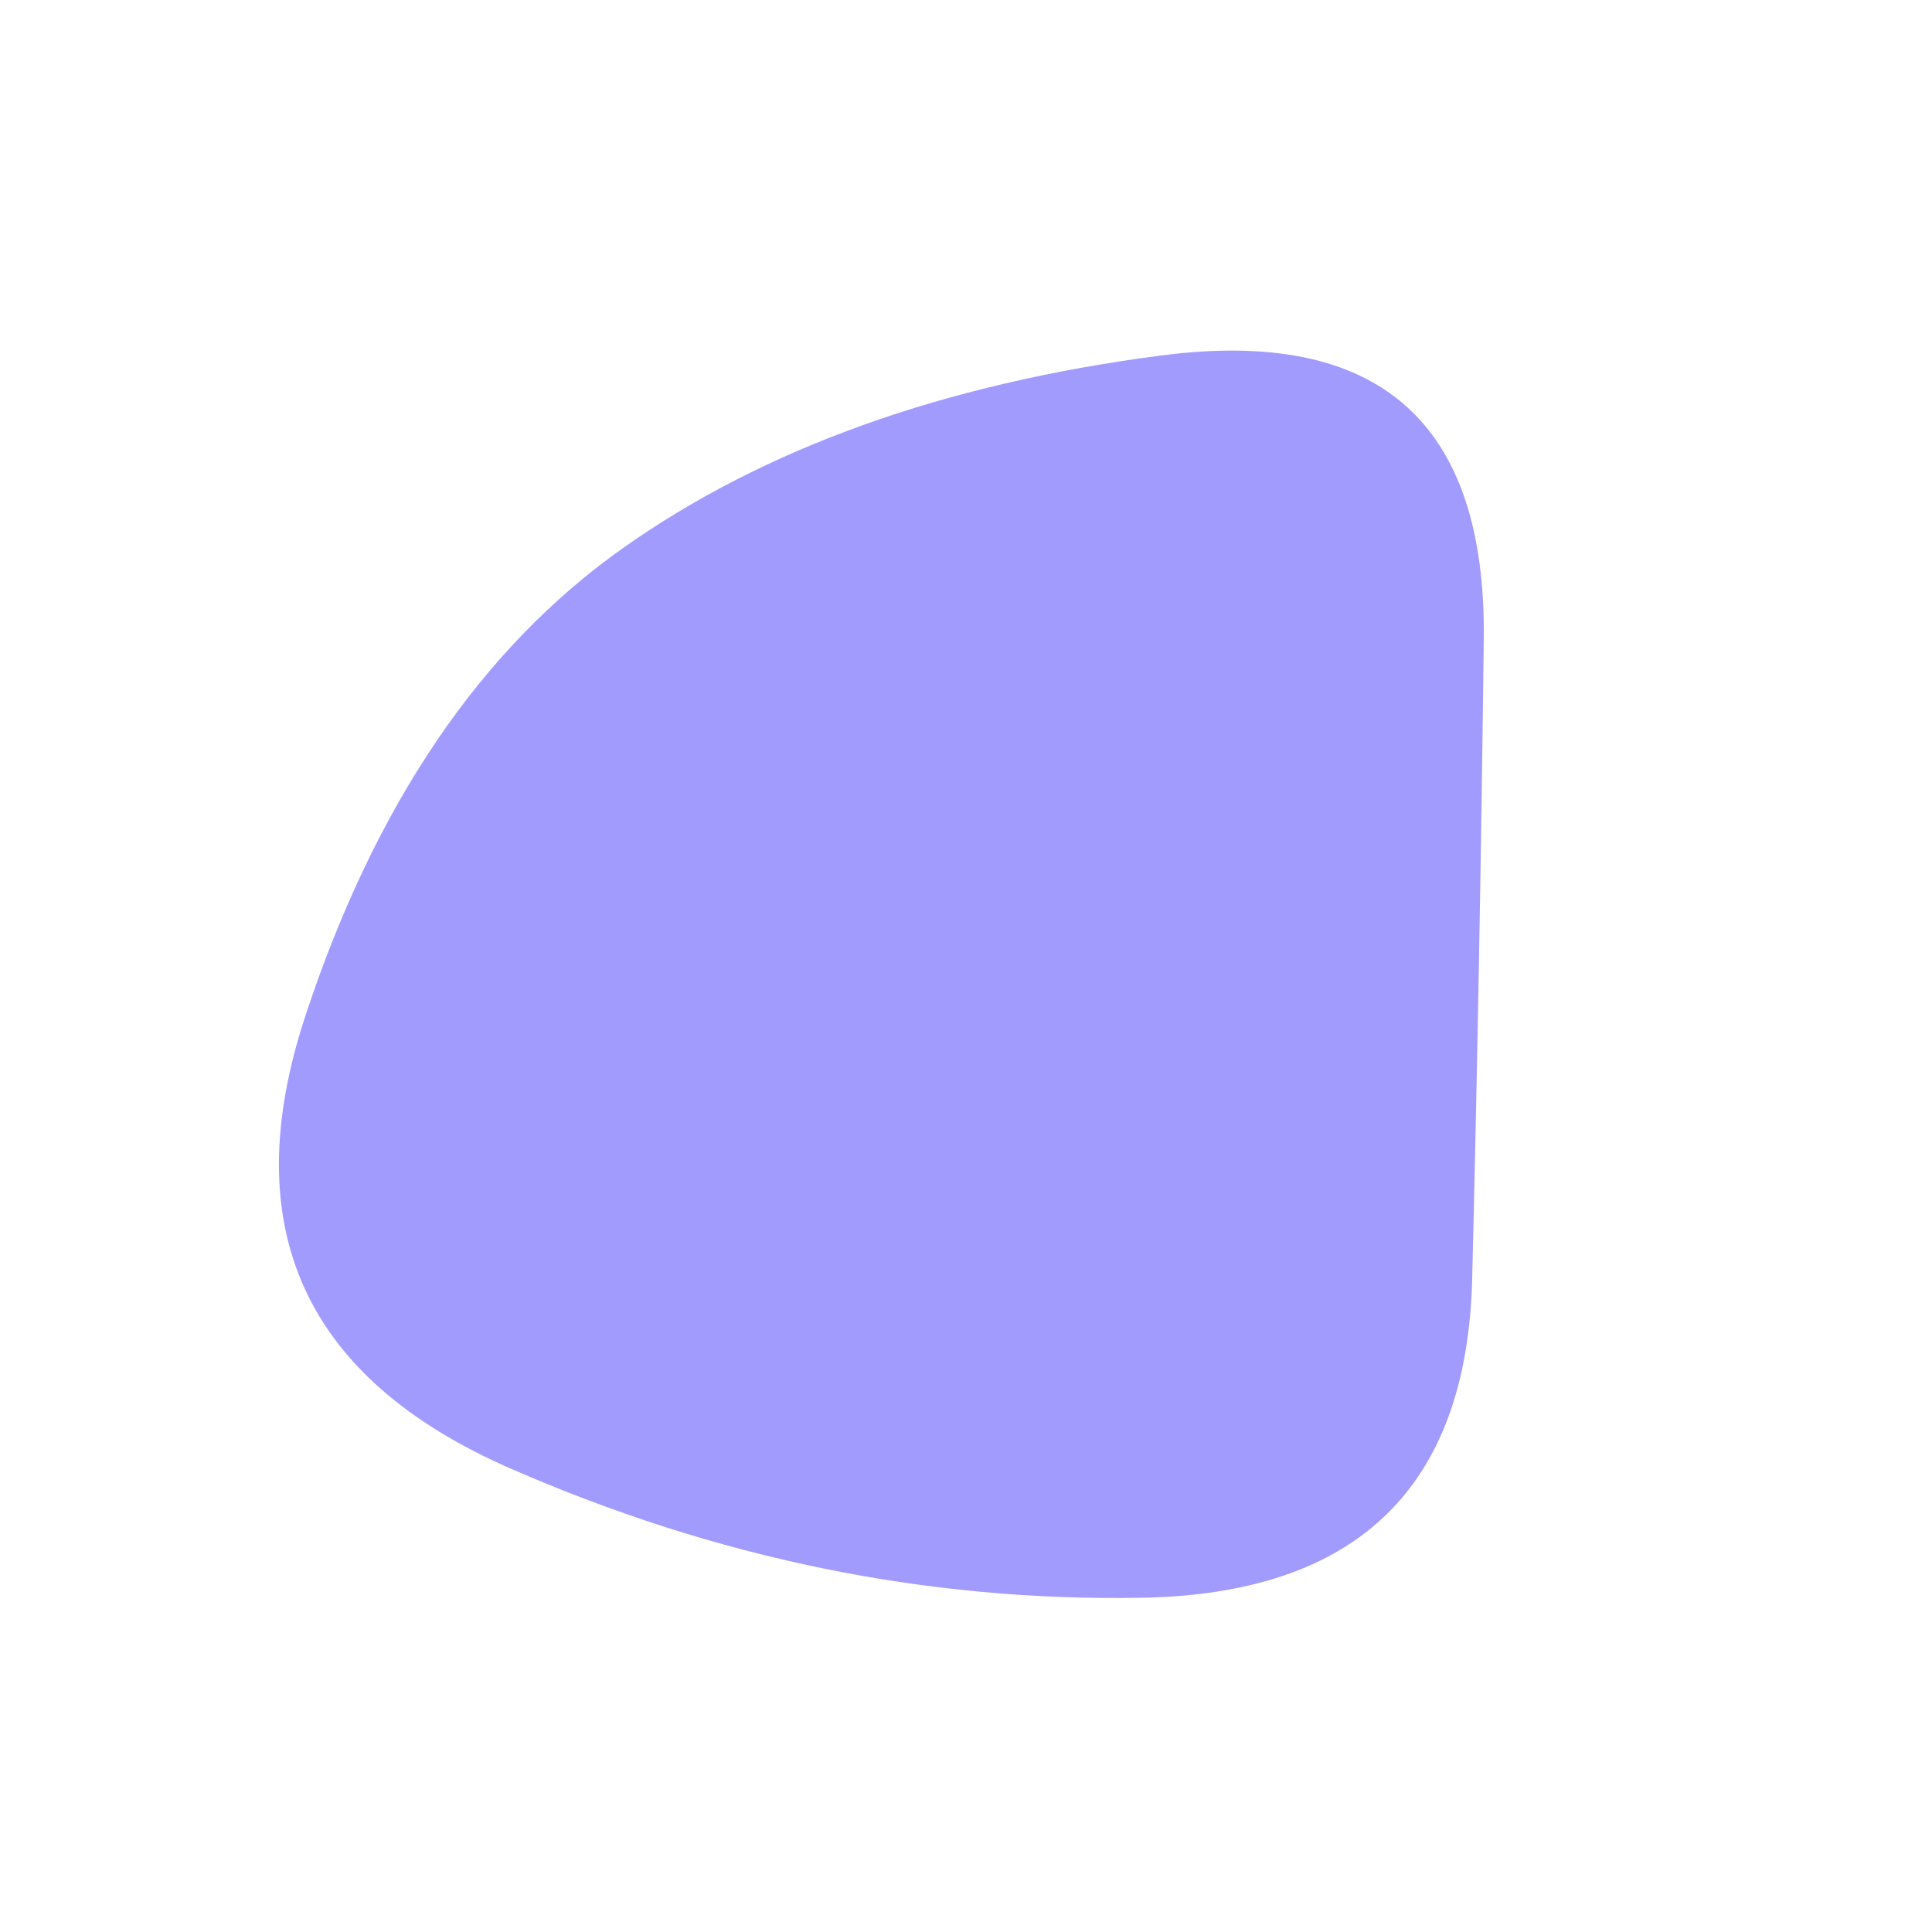
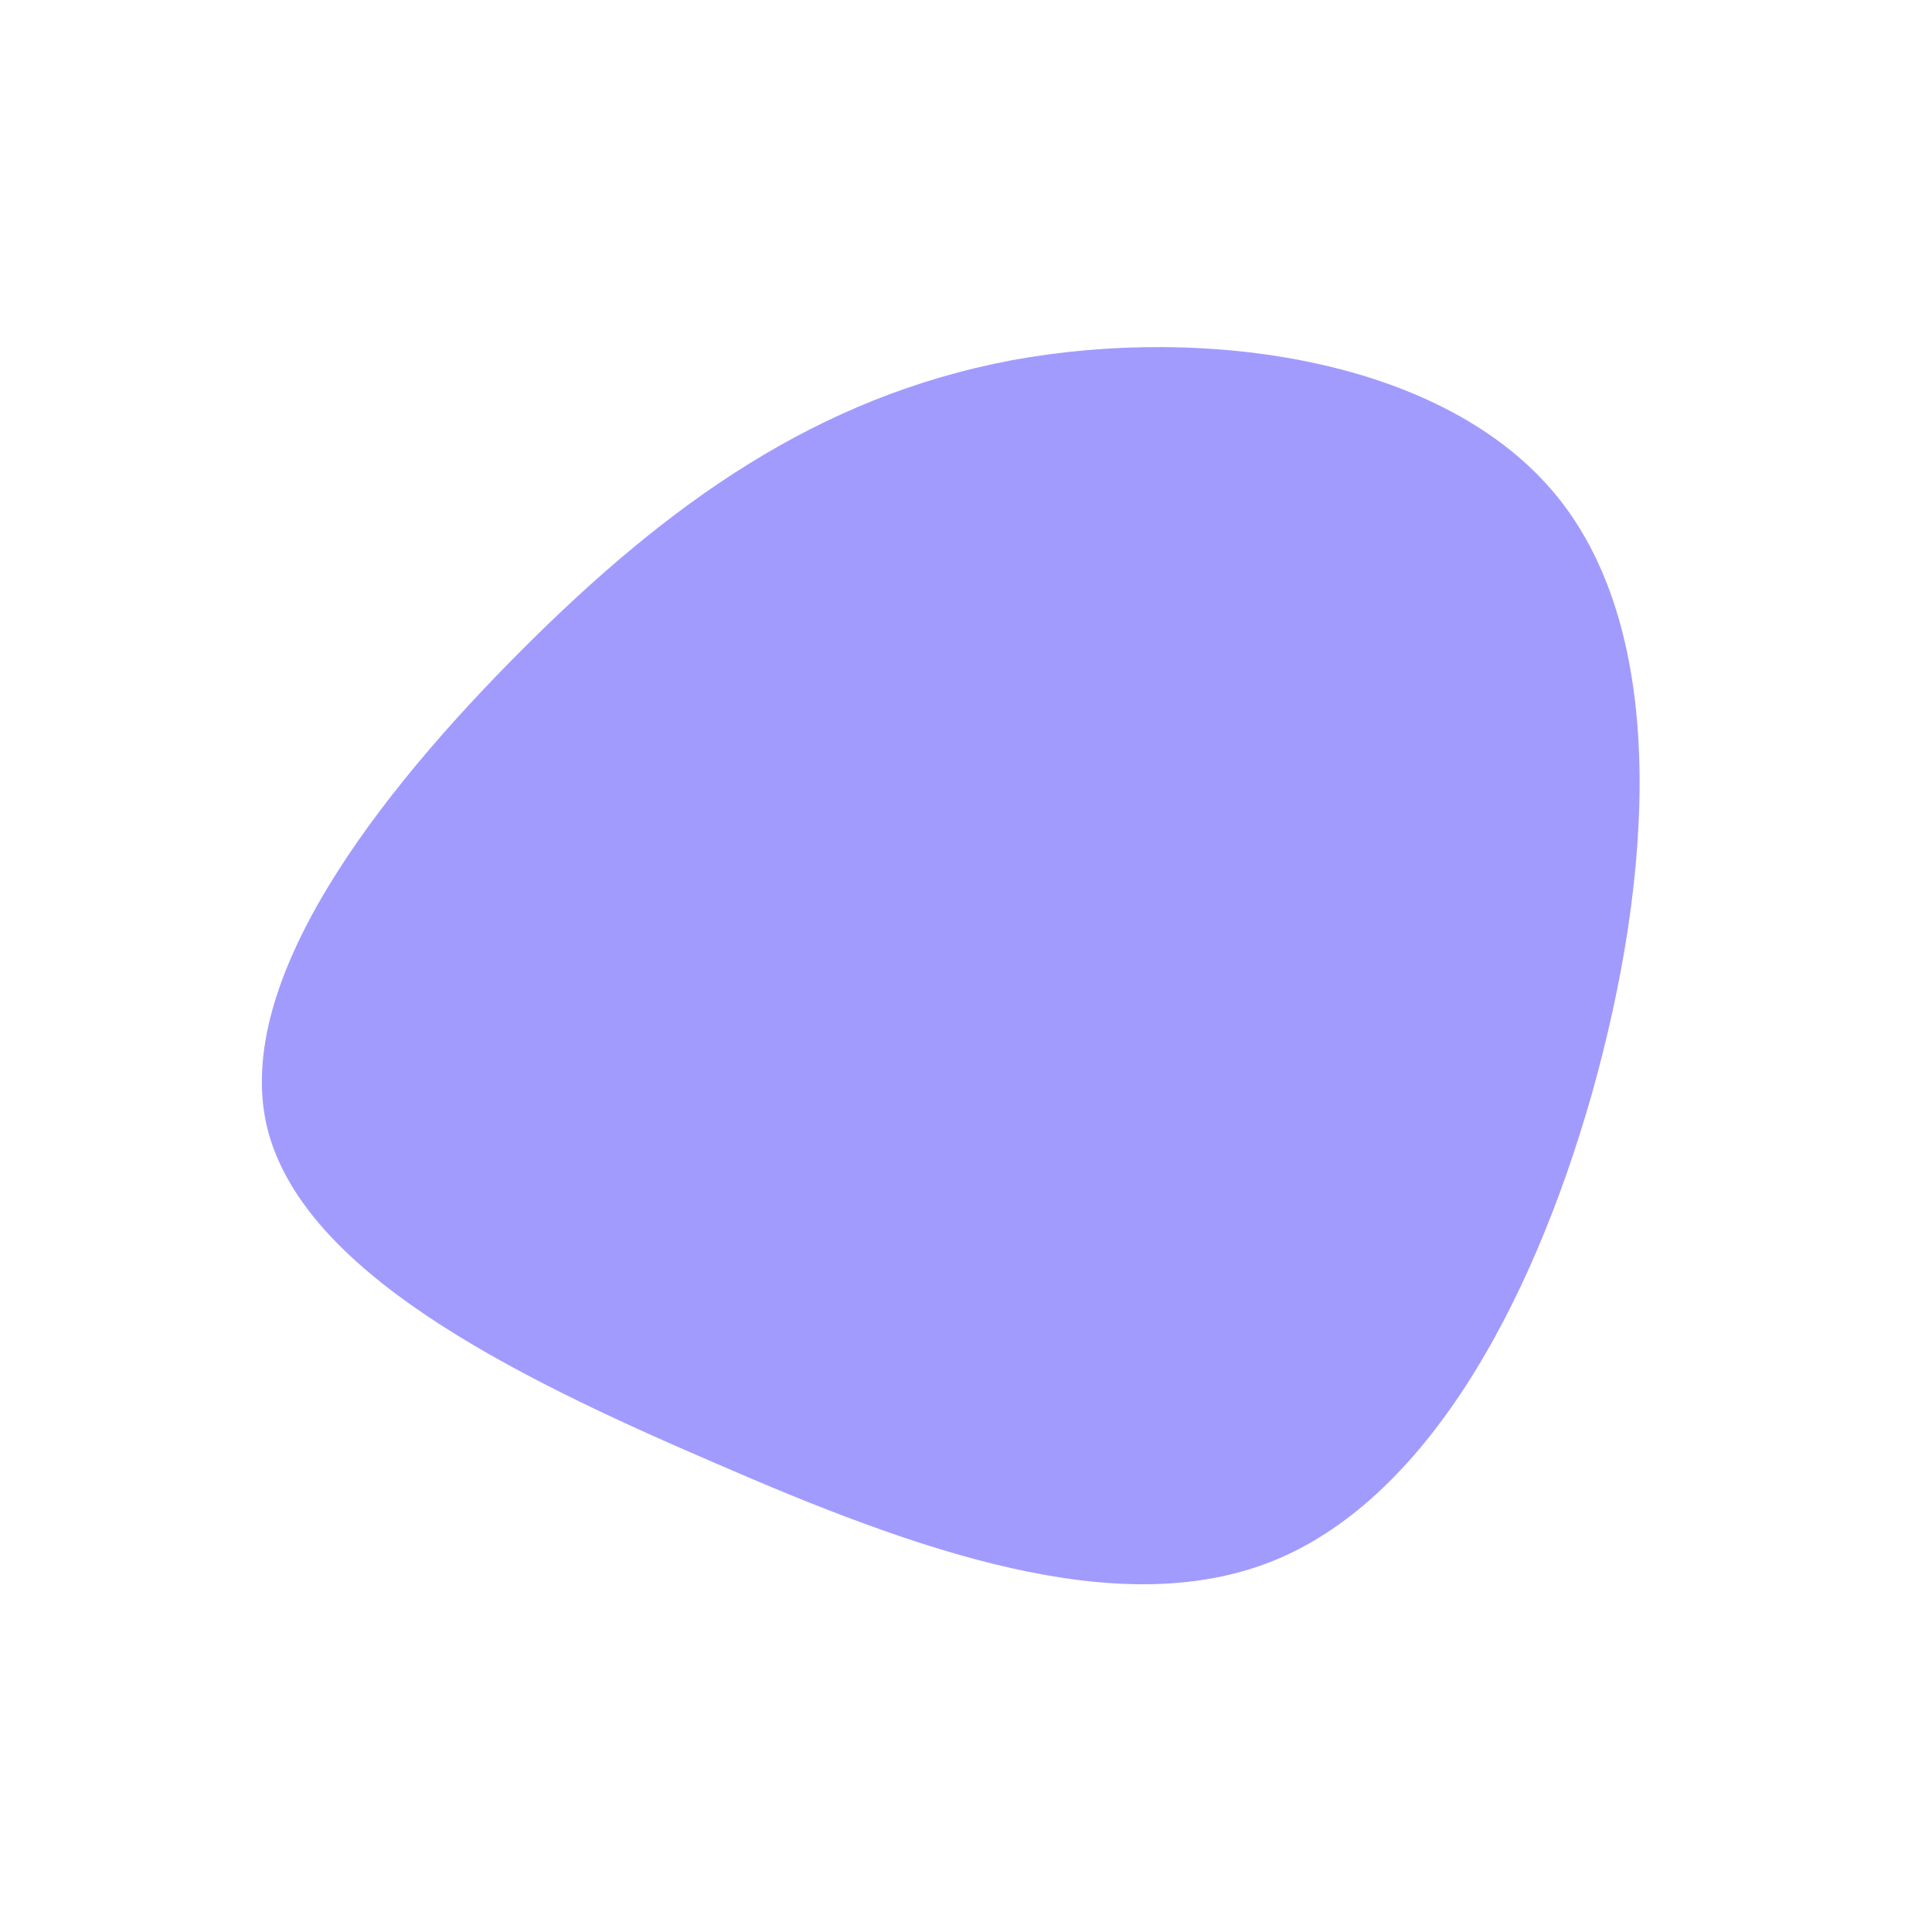
- <svg xmlns="http://www.w3.org/2000/svg" viewBox="0 0 500 500" width="100%" id="blobSvg">
-   <path id="blob" d="M381,331Q379,412,295.5,413.5Q212,415,132,380Q52,345,79,263Q106,181,161,142Q216,103,300.5,92Q385,81,384,165.5Q383,250,381,331Z" fill="#a29bfe" />
+ <svg xmlns="http://www.w3.org/2000/svg" viewBox="0 0 200 200">
+   <path fill="#A29BFE" d="M61.2,-48.6C72.8,-34.3,71.1,-9.2,64.8,13.2C58.4,35.7,47.3,55.5,31.5,61.7C15.6,67.9,-5,60.6,-26.1,51.4C-47.3,42.3,-68.9,31.5,-72.4,16.5C-75.8,1.5,-61,-17.7,-45.9,-32.8C-30.8,-47.9,-15.4,-58.9,4.7,-62.7C24.8,-66.4,49.6,-62.9,61.2,-48.6Z" transform="translate(100 100)" />
</svg>
